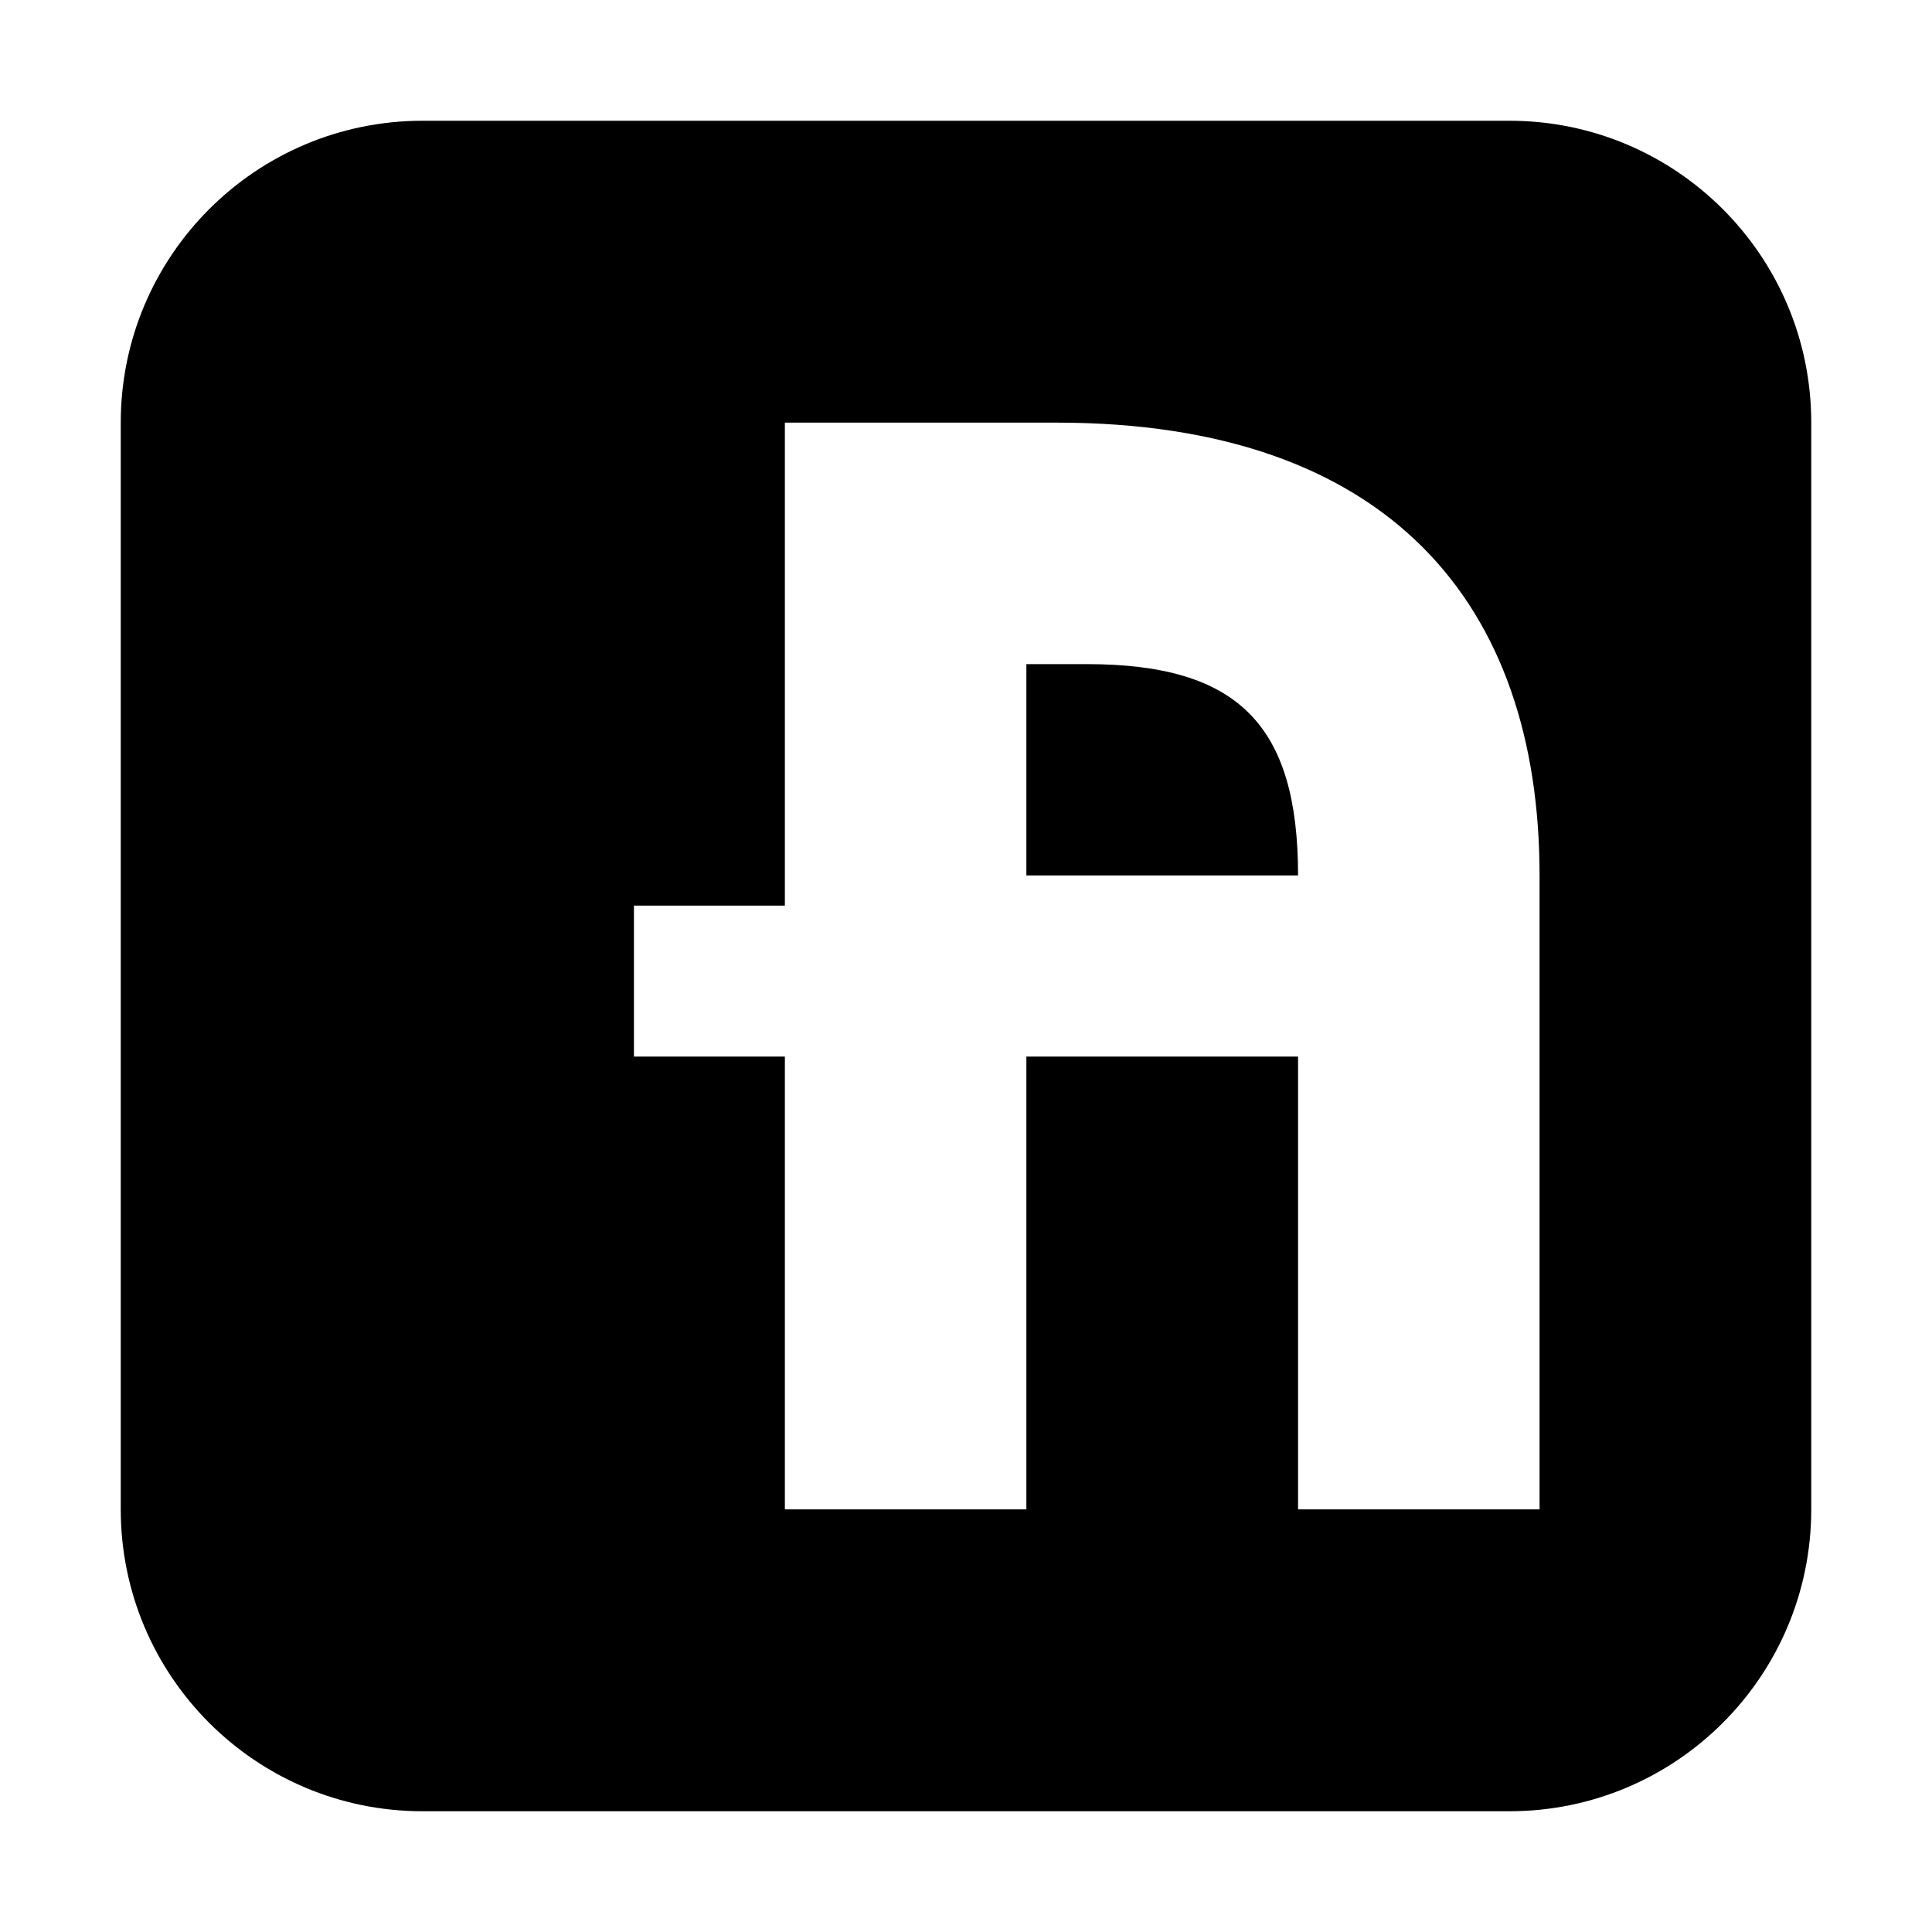
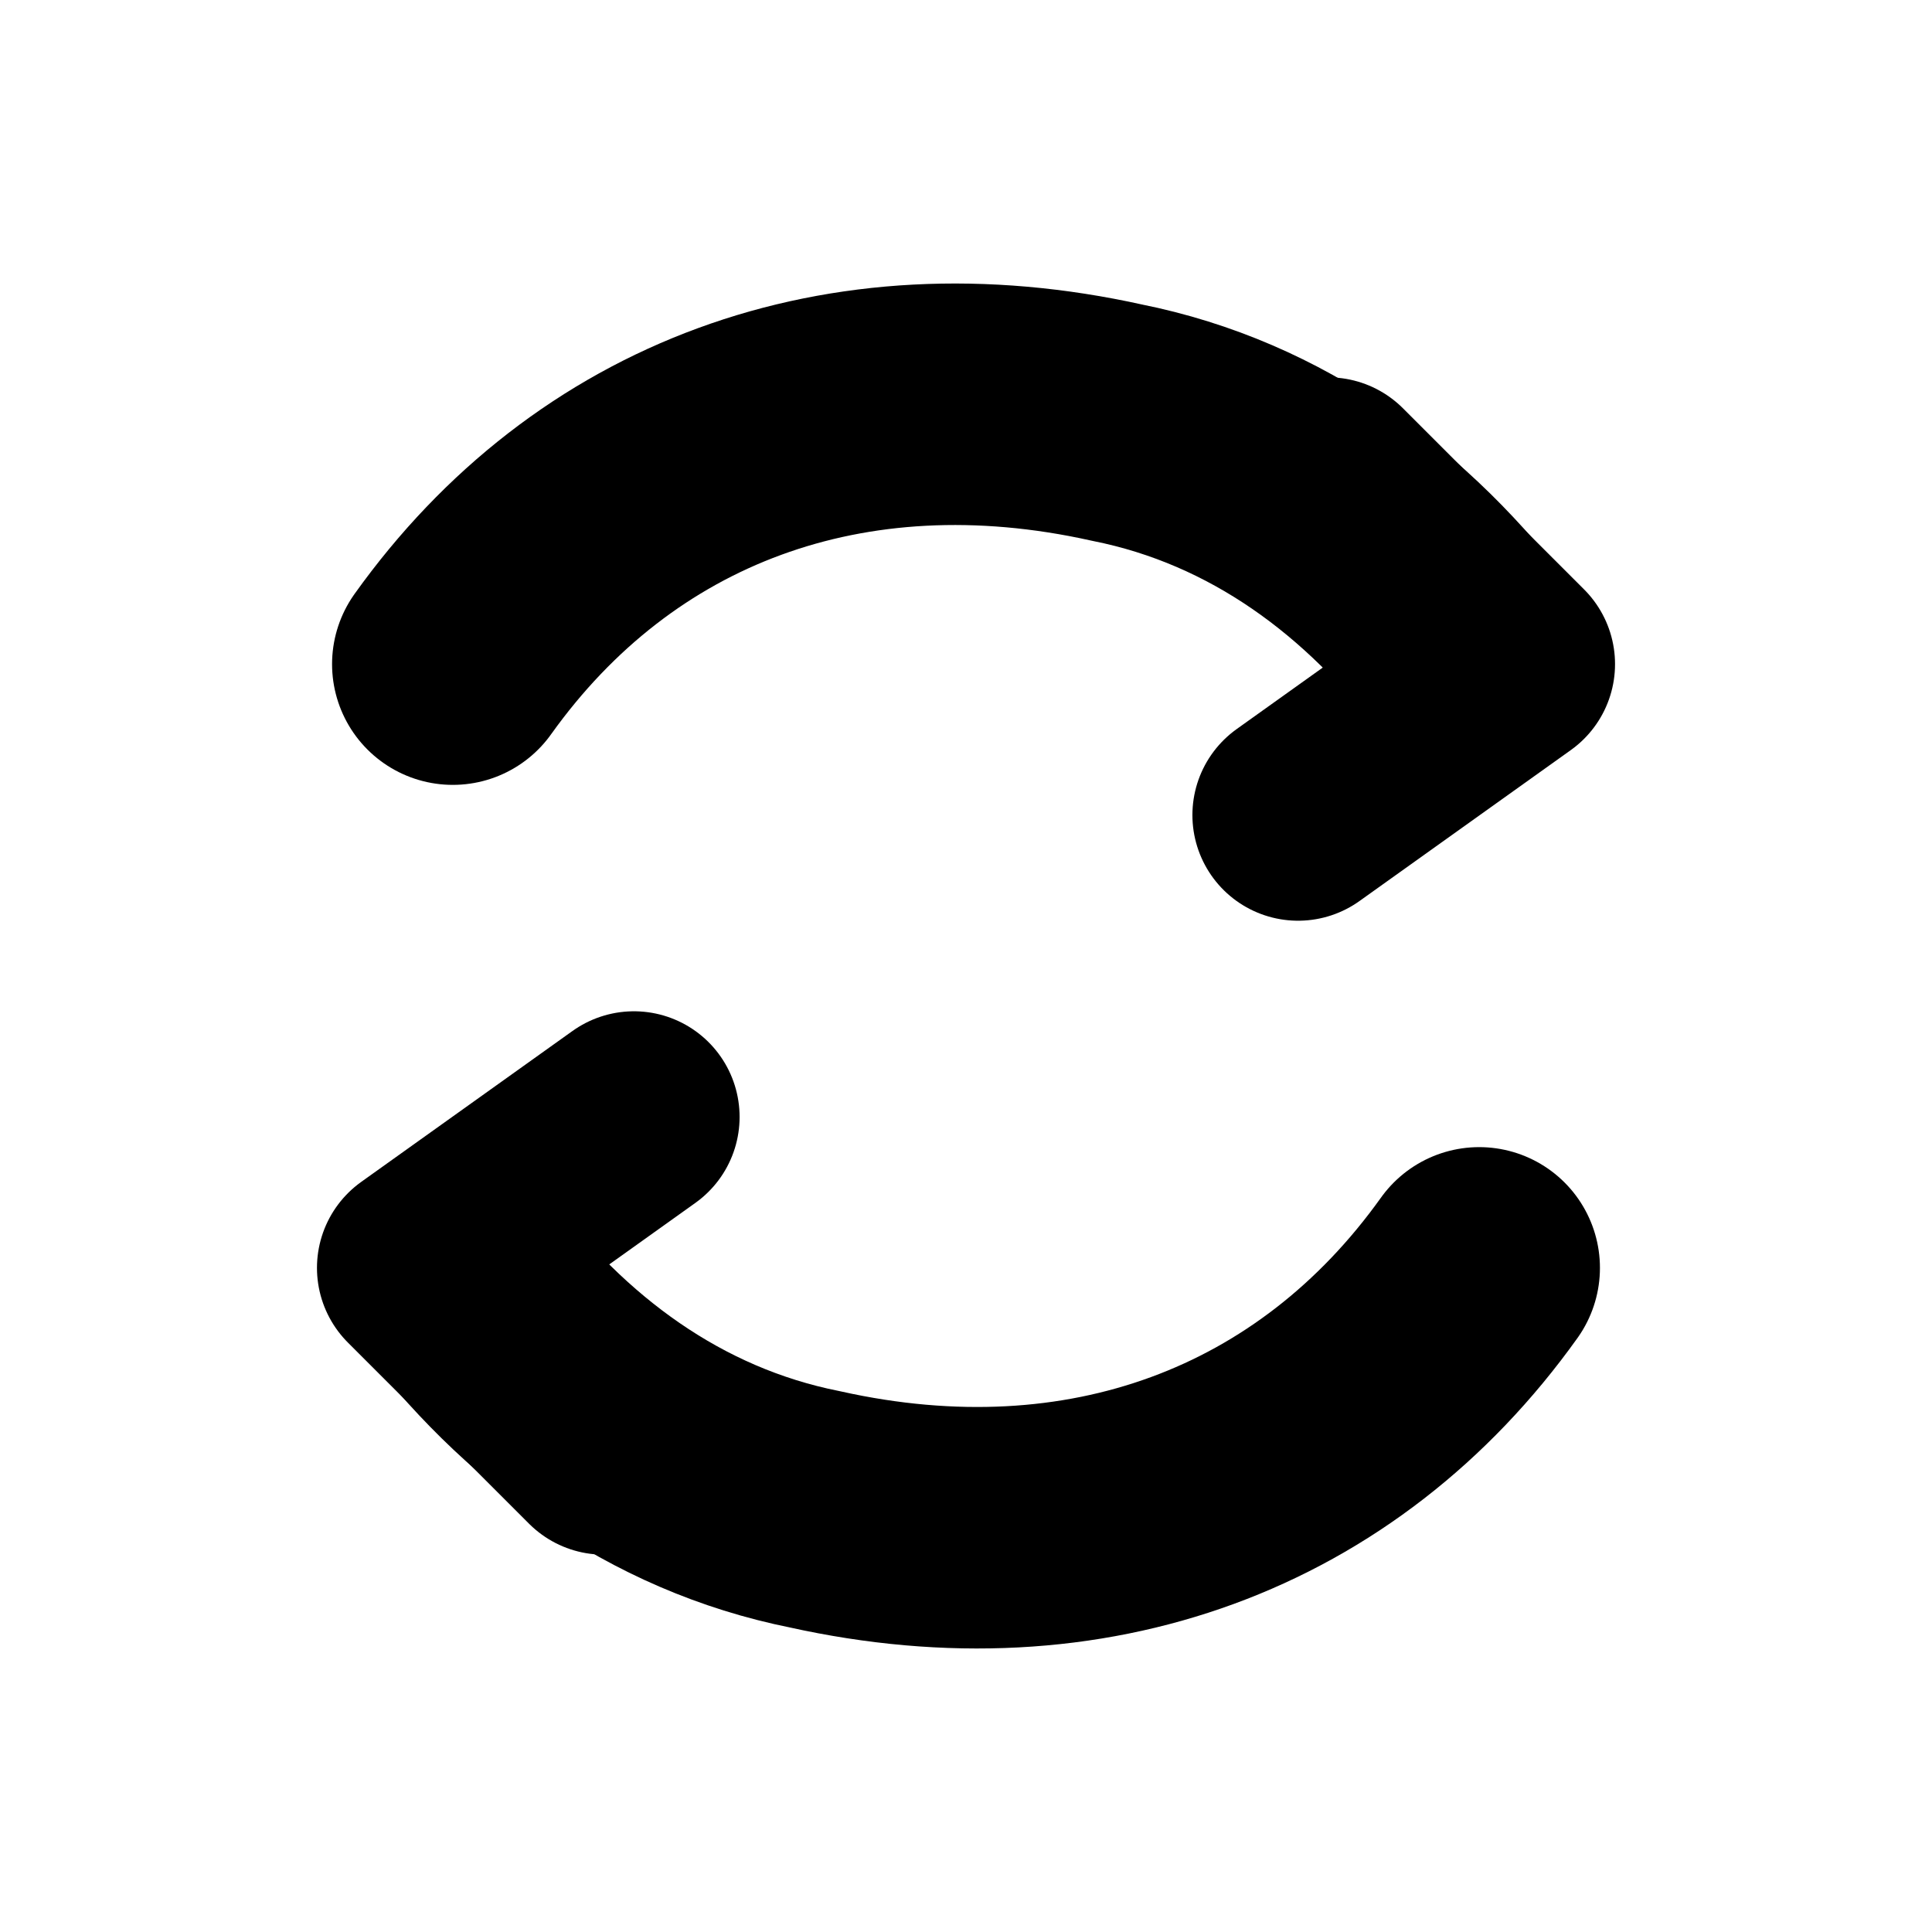
<svg xmlns="http://www.w3.org/2000/svg" viewBox="0 0 64 64">
-   <path d="M14 4h36a10 10 0 0 1 10 10v36a10 10 0 0 1-10 10H14A10 10 0 0 1 4 50V14A10 10 0 0 1 14 4zm12 10v16h-5v5h5v15h8V35h9v15h8V29c0-9-5-15-16-15h-9zm8 8h2c5 0 7 2 7 7h-9v-7z" />
+   <path d="M15 22c5-7 13-10 22-8 5 1 9 4 12 8" fill="none" stroke="#000" stroke-width="8" stroke-linecap="round" />
+   <path d="M44 16l6 6-7 5" fill="none" stroke="#000" stroke-width="7" stroke-linecap="round" stroke-linejoin="round" />
+   <path d="M49 42c-5 7-13 10-22 8-5-1-9-4-12-8" fill="none" stroke="#000" stroke-width="8" stroke-linecap="round" />
+   <path d="M20 48l-6-6 7-5" fill="none" stroke="#000" stroke-width="7" stroke-linecap="round" stroke-linejoin="round" />
</svg>
